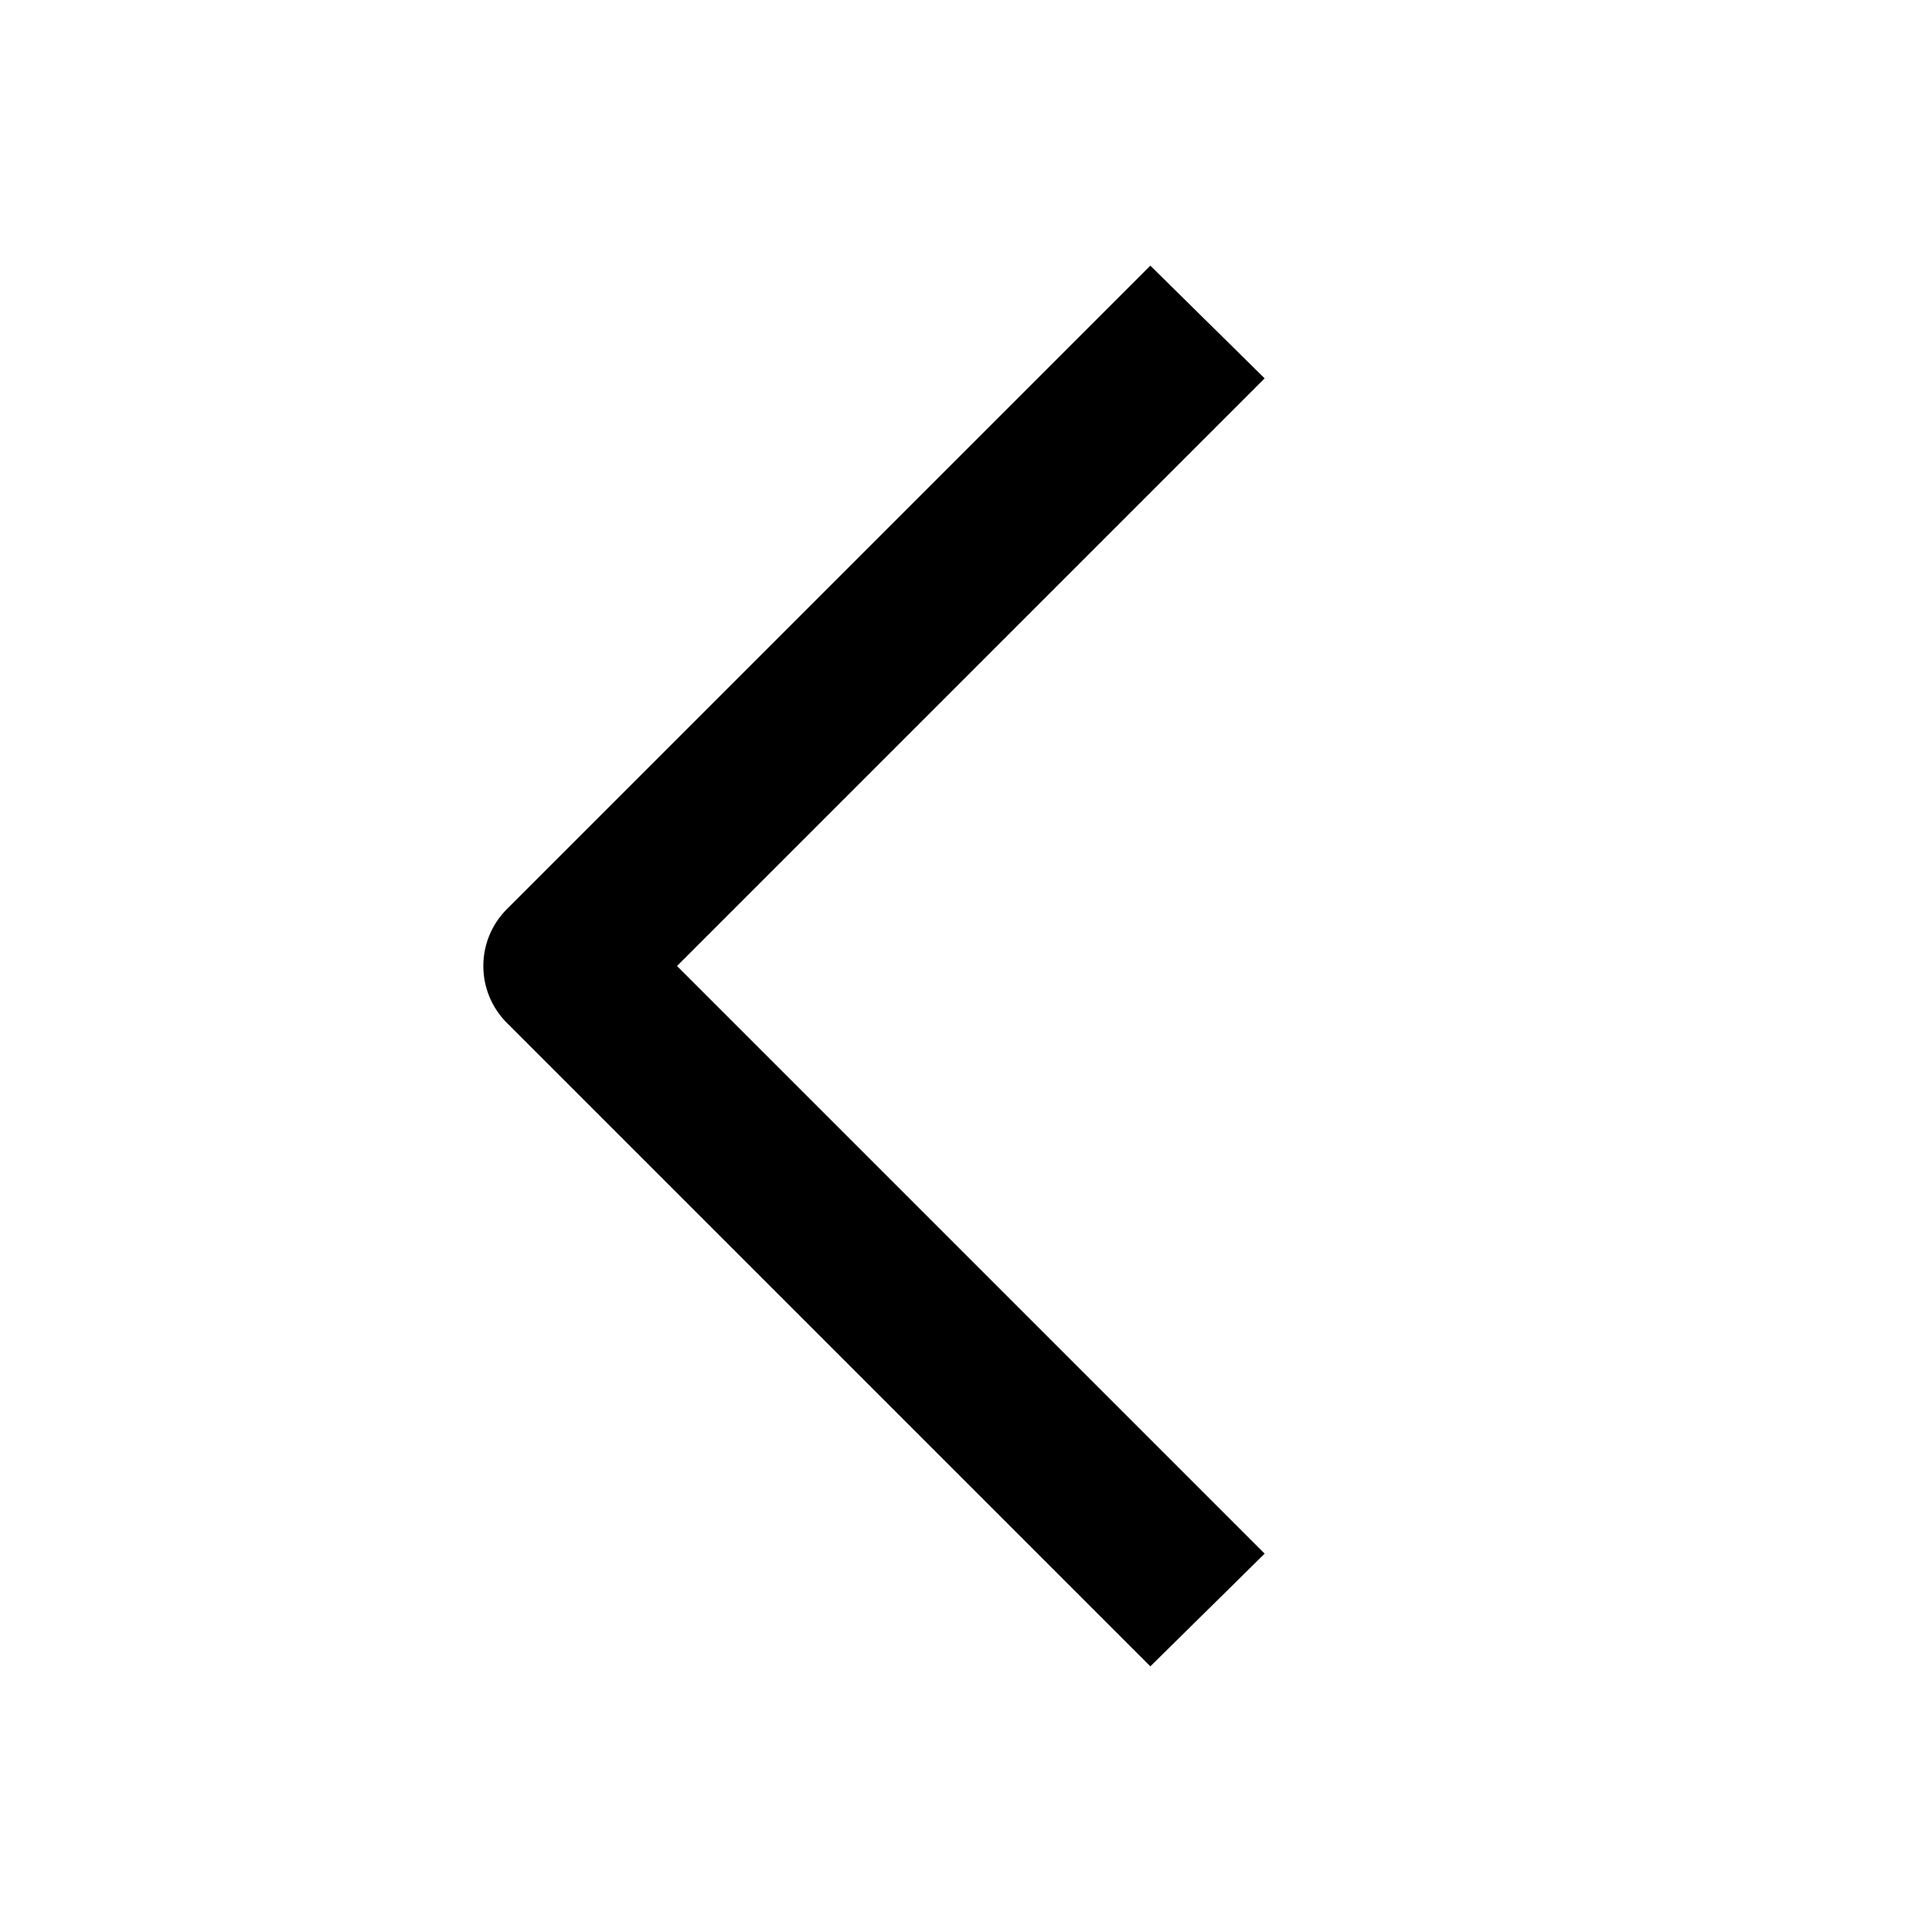
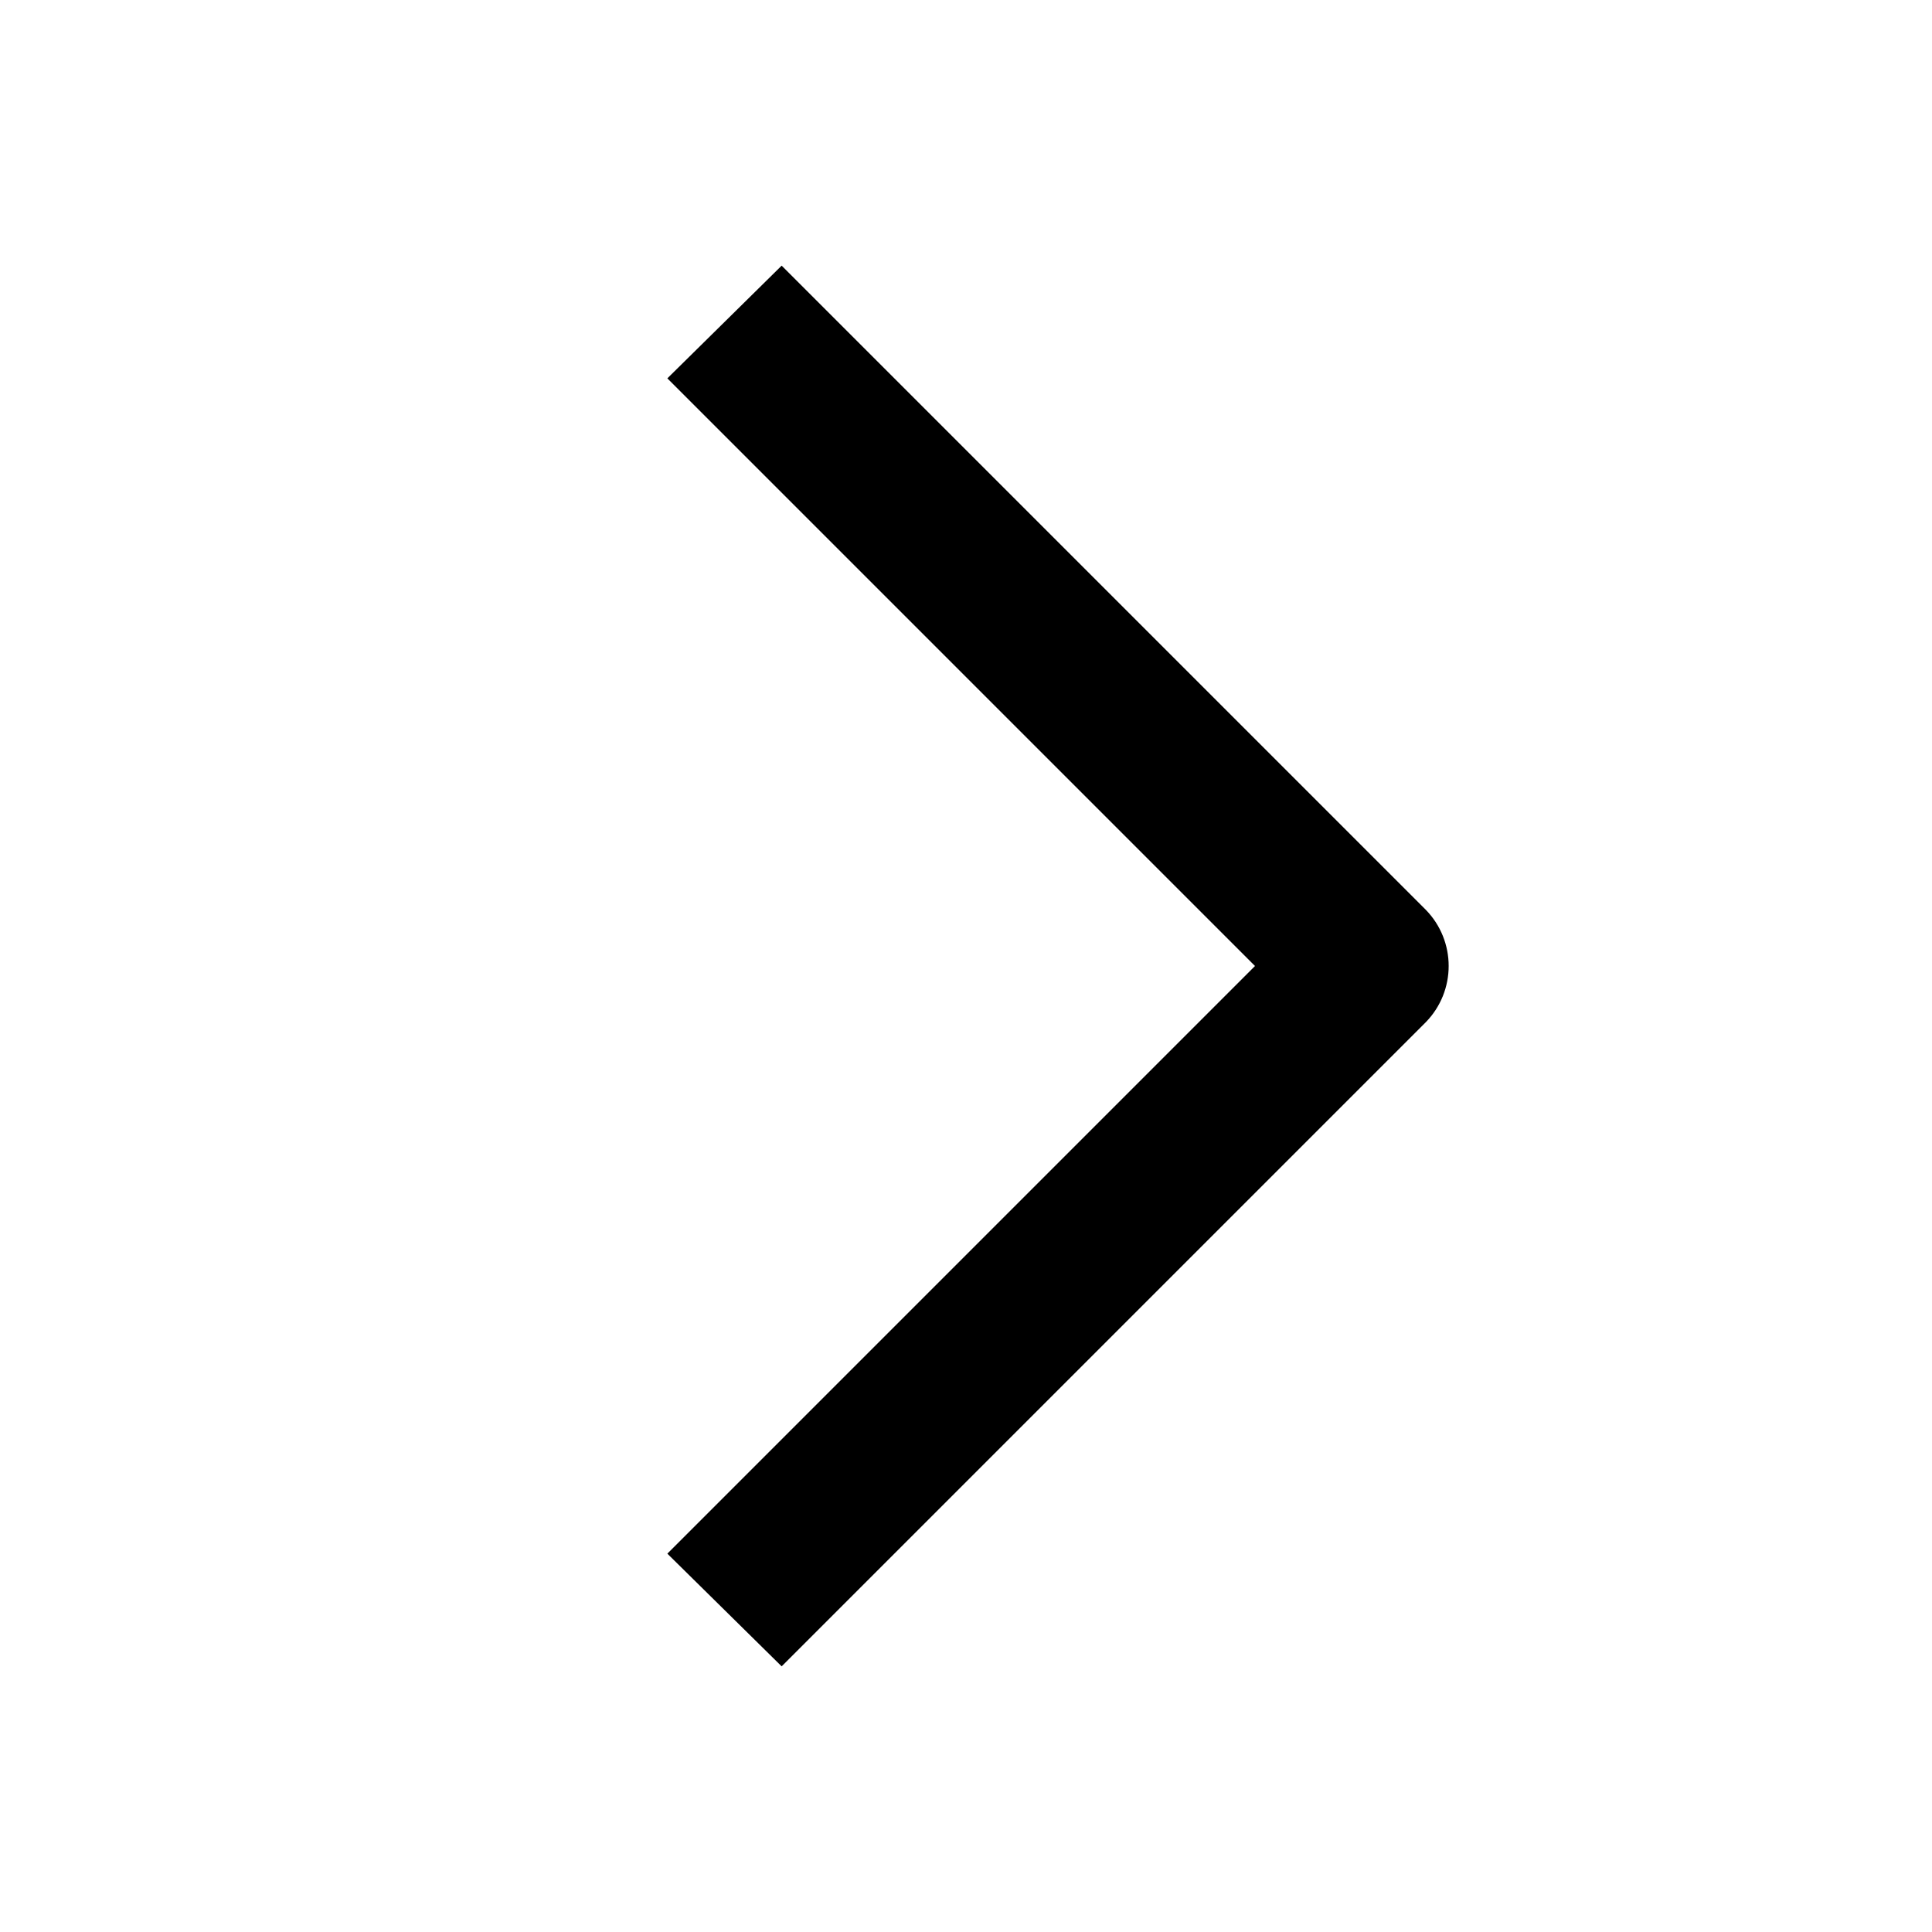
- <svg xmlns="http://www.w3.org/2000/svg" viewBox="0 0 24 24" width="24" height="24" data-icon="ChevronLeftMedium" data-icon-id=":r9:" aria-hidden="true" fill="none" role="img">
-   <path fill="currentColor" fill-rule="evenodd" d="m8.41 12 7.3 7.3-1.42 1.4-8-8a1 1 0 0 1 0-1.4l8-8 1.42 1.4z" clip-rule="evenodd" />
+ <svg xmlns="http://www.w3.org/2000/svg" viewBox="0 0 24 24" width="24" height="24" data-icon="ChevronRightMedium" data-icon-id=":r4:" aria-hidden="true" fill="none" role="img">
+   <path fill="currentColor" fill-rule="evenodd" d="m15.59 12-7.3 7.3 1.42 1.4 8-8a1 1 0 0 0 0-1.4l-8-8-1.42 1.4z" clip-rule="evenodd" />
</svg>
